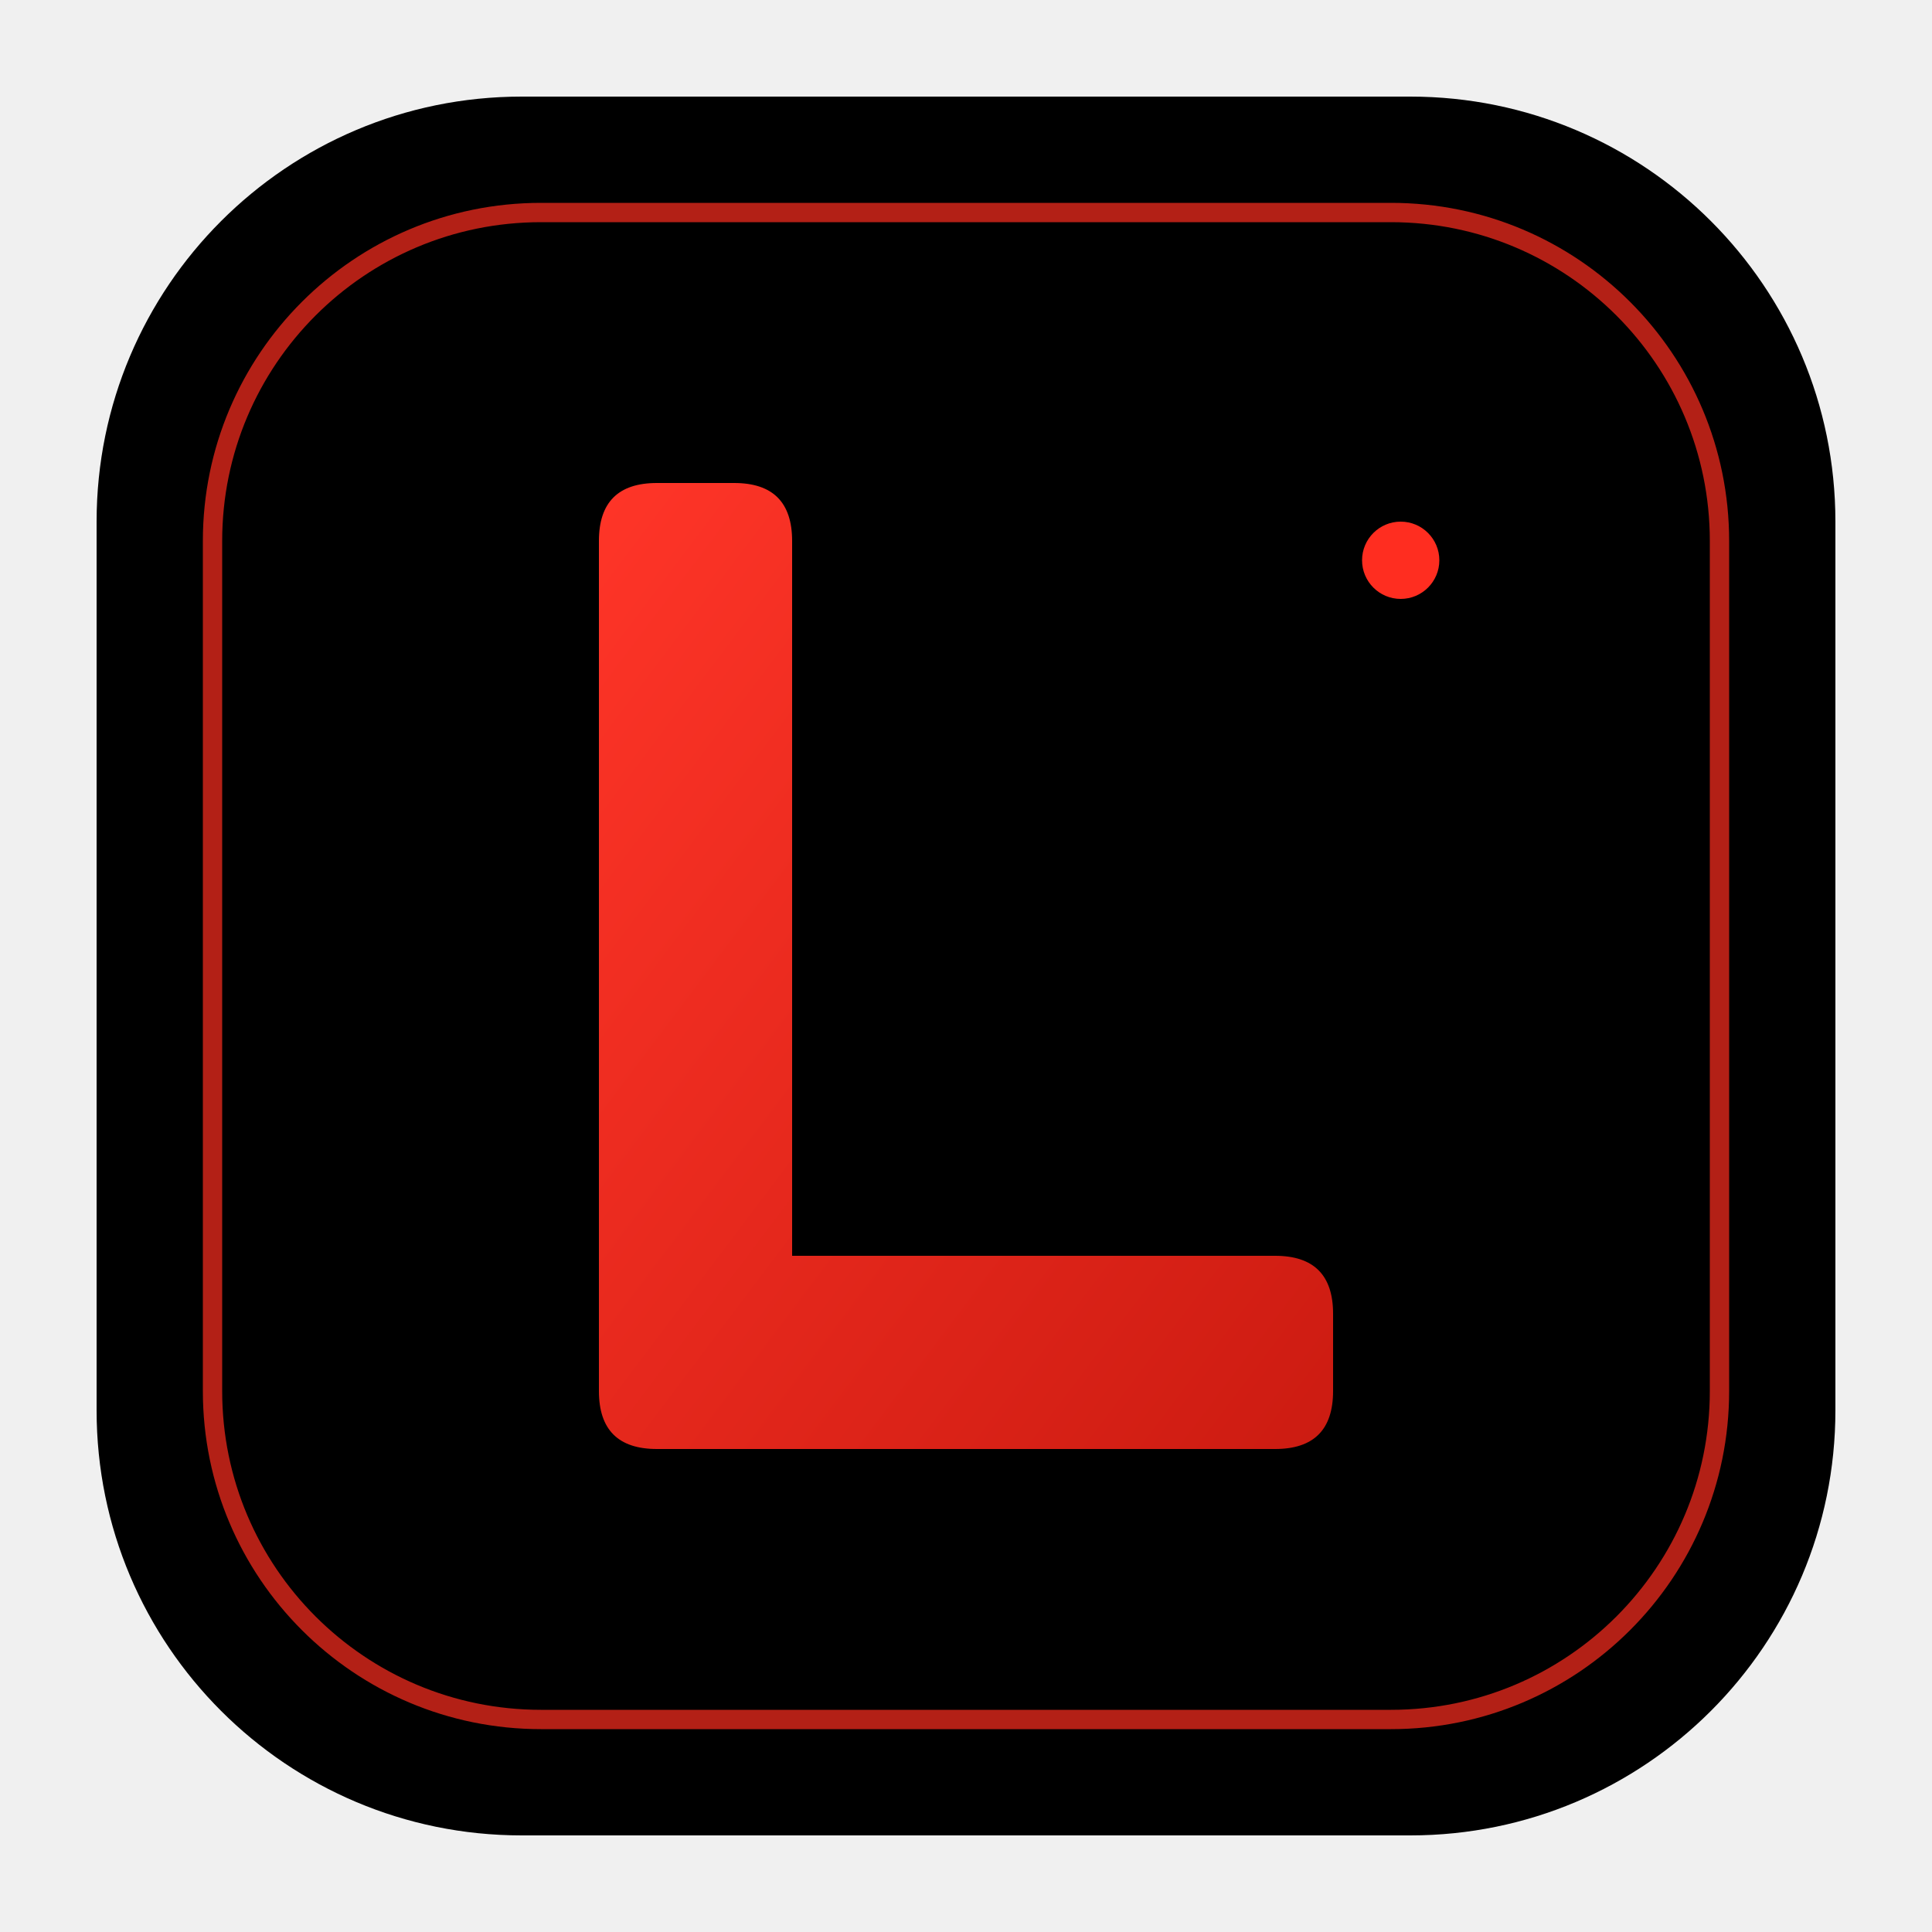
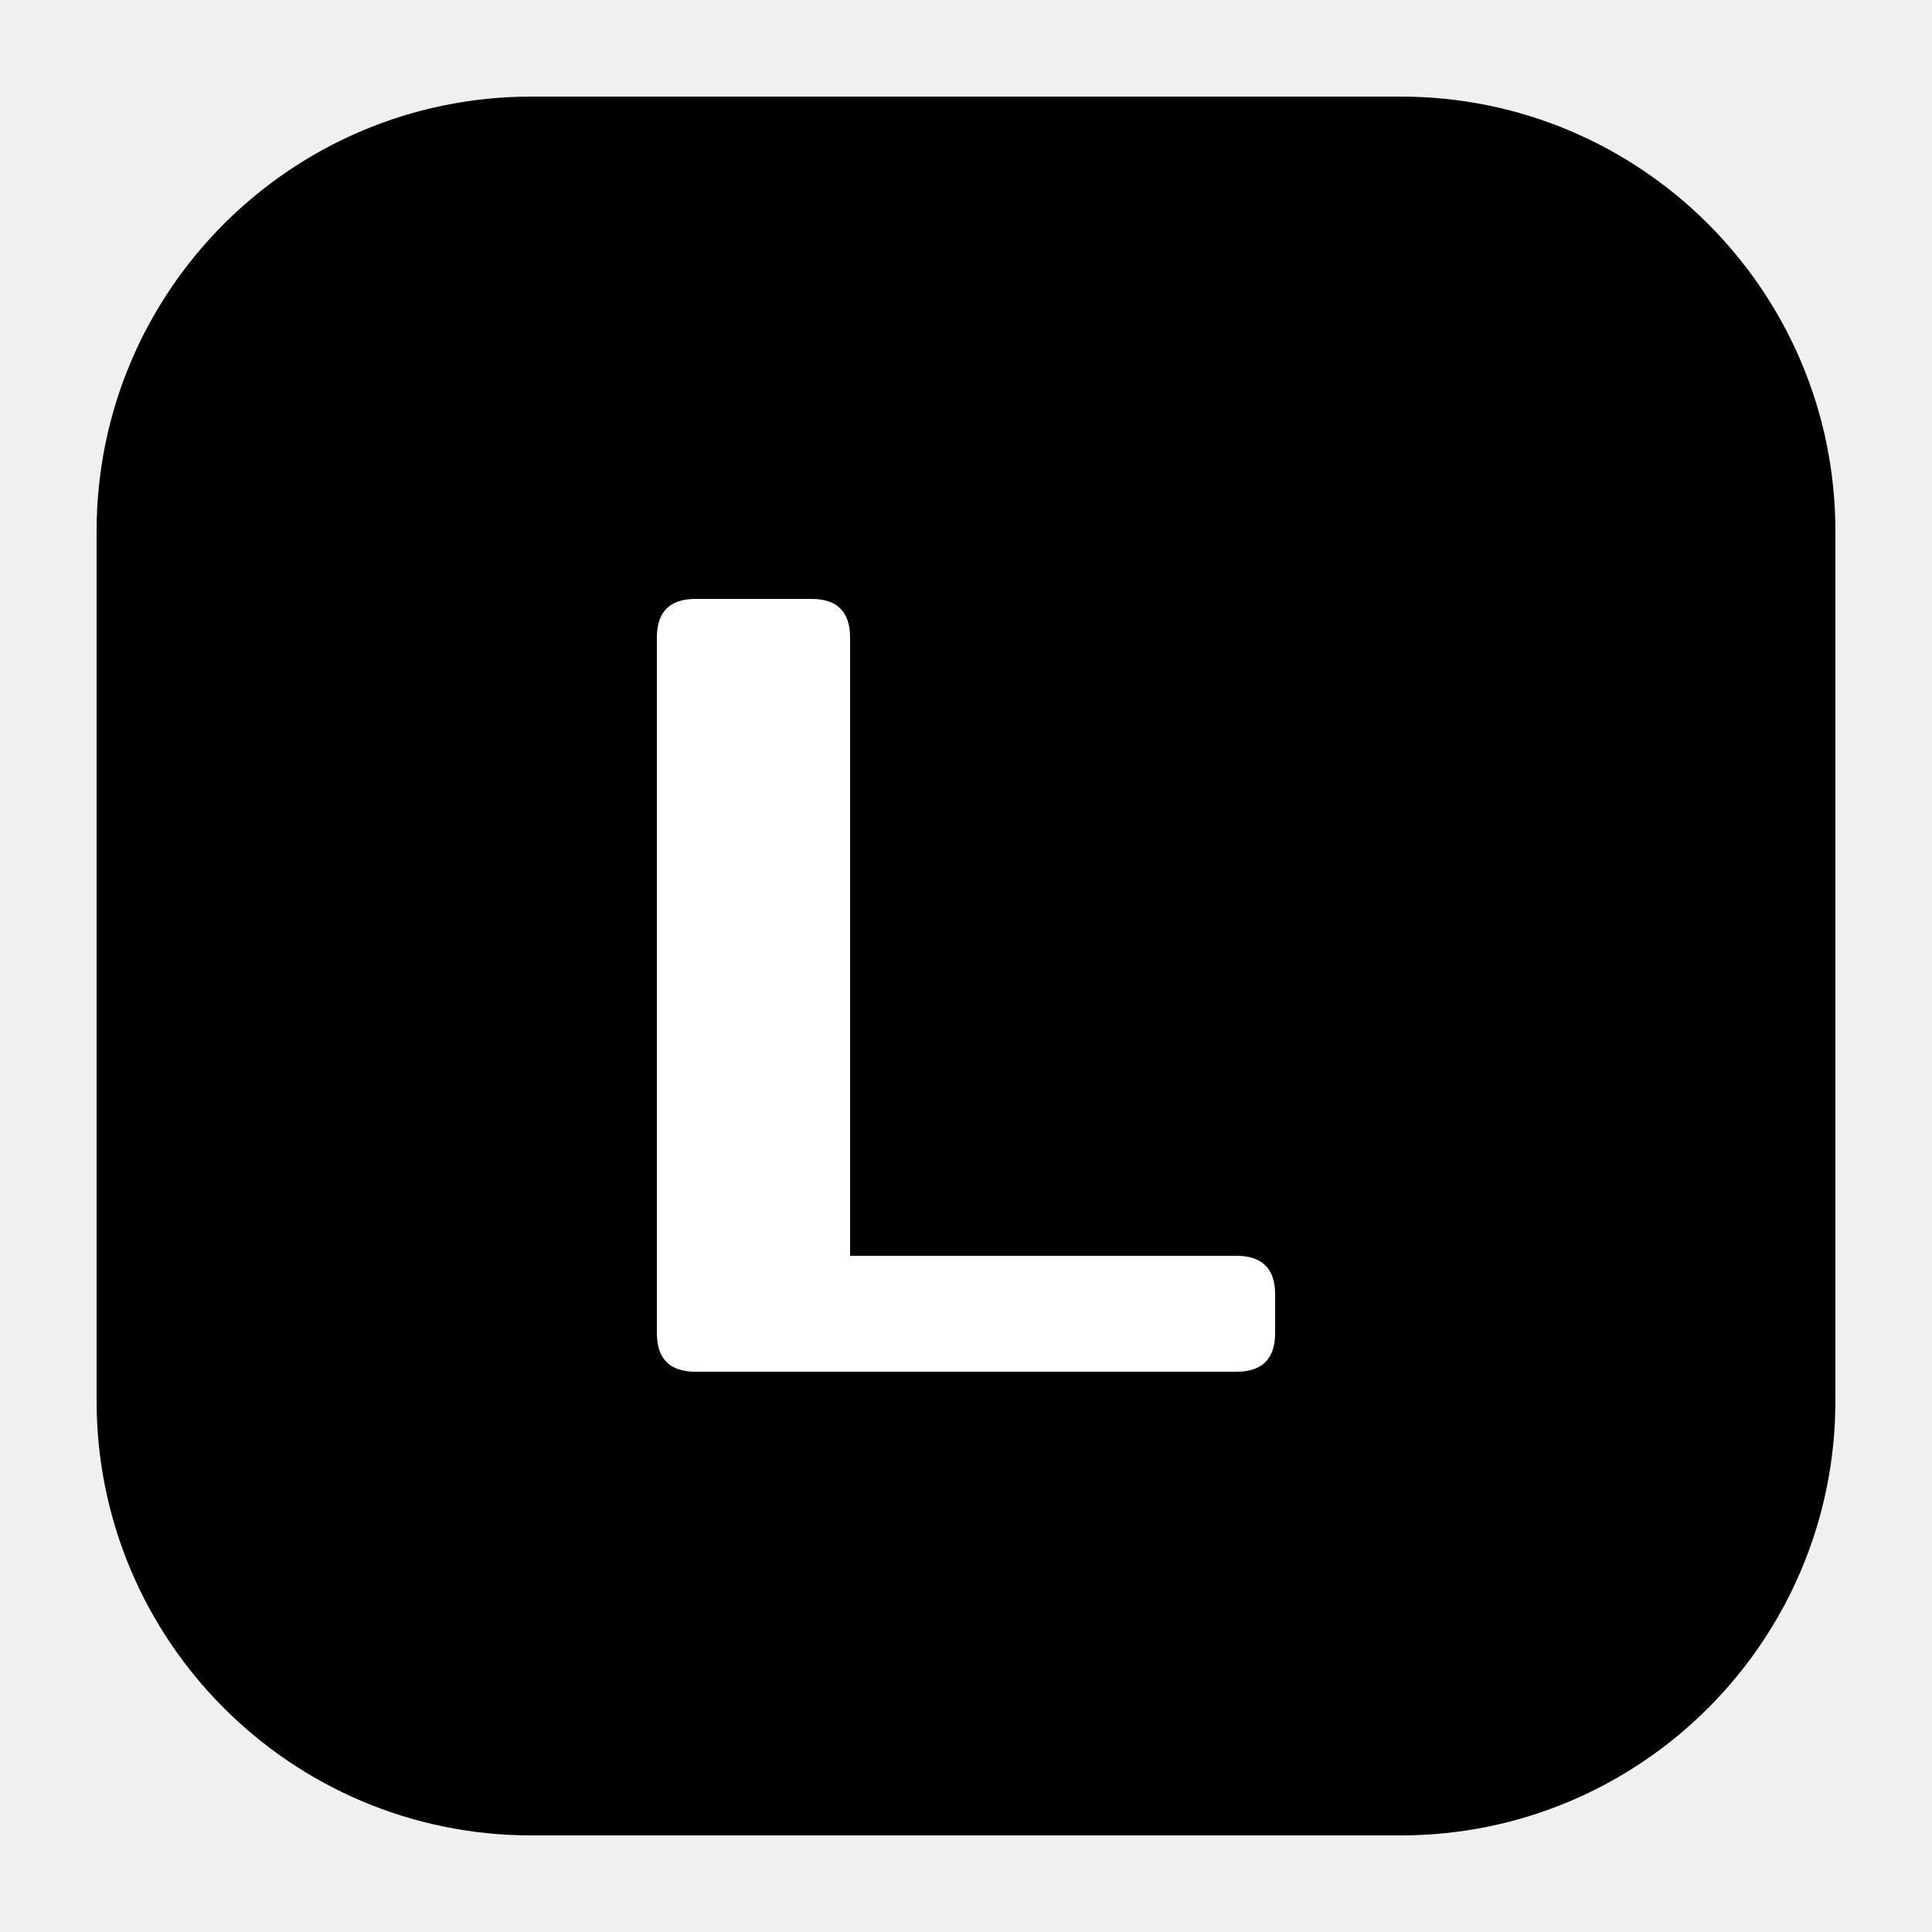
- <svg xmlns="http://www.w3.org/2000/svg" viewBox="0 0 200 200" width="200" height="200">
-   <defs>
-     <linearGradient id="gColor" x1="0%" y1="0%" x2="100%" y2="100%">
-       <stop offset="0%" stop-color="#FF3528" />
-       <stop offset="100%" stop-color="#CC1B11" />
-     </linearGradient>
-   </defs>
-   <rect x="10" y="10" width="180" height="180" rx="44" ry="44" fill="#000000" />
-   <rect x="22" y="22" width="156" height="156" rx="34" ry="34" fill="none" stroke="#FF2D20" stroke-width="2" opacity="0.7" />
-   <path d="M 62 56            Q 62 50 68 50            L 76 50            Q 82 50 82 56            L 82 130            L 132 130            Q 138 130 138 136            L 138 144            Q 138 150 132 150            L 68 150            Q 62 150 62 144            Z" fill="url(#gColor)" />
-   <circle cx="145" cy="58" r="4" fill="#FF2D20" />
+ <svg xmlns="http://www.w3.org/2000/svg" viewBox="0 0 200 200" width="200" height="200" role="img" aria-label="Lair">
+   <rect x="10" y="10" width="180" height="180" rx="45" ry="45" fill="#000000" />
+   <path d="M 68 66            Q 68 62 72 62            L 84 62            Q 88 62 88 66            L 88 130            L 128 130            Q 132 130 132 134            L 132 138            Q 132 142 128 142            L 72 142            Q 68 142 68 138            Z" fill="#ffffff" />
</svg>
